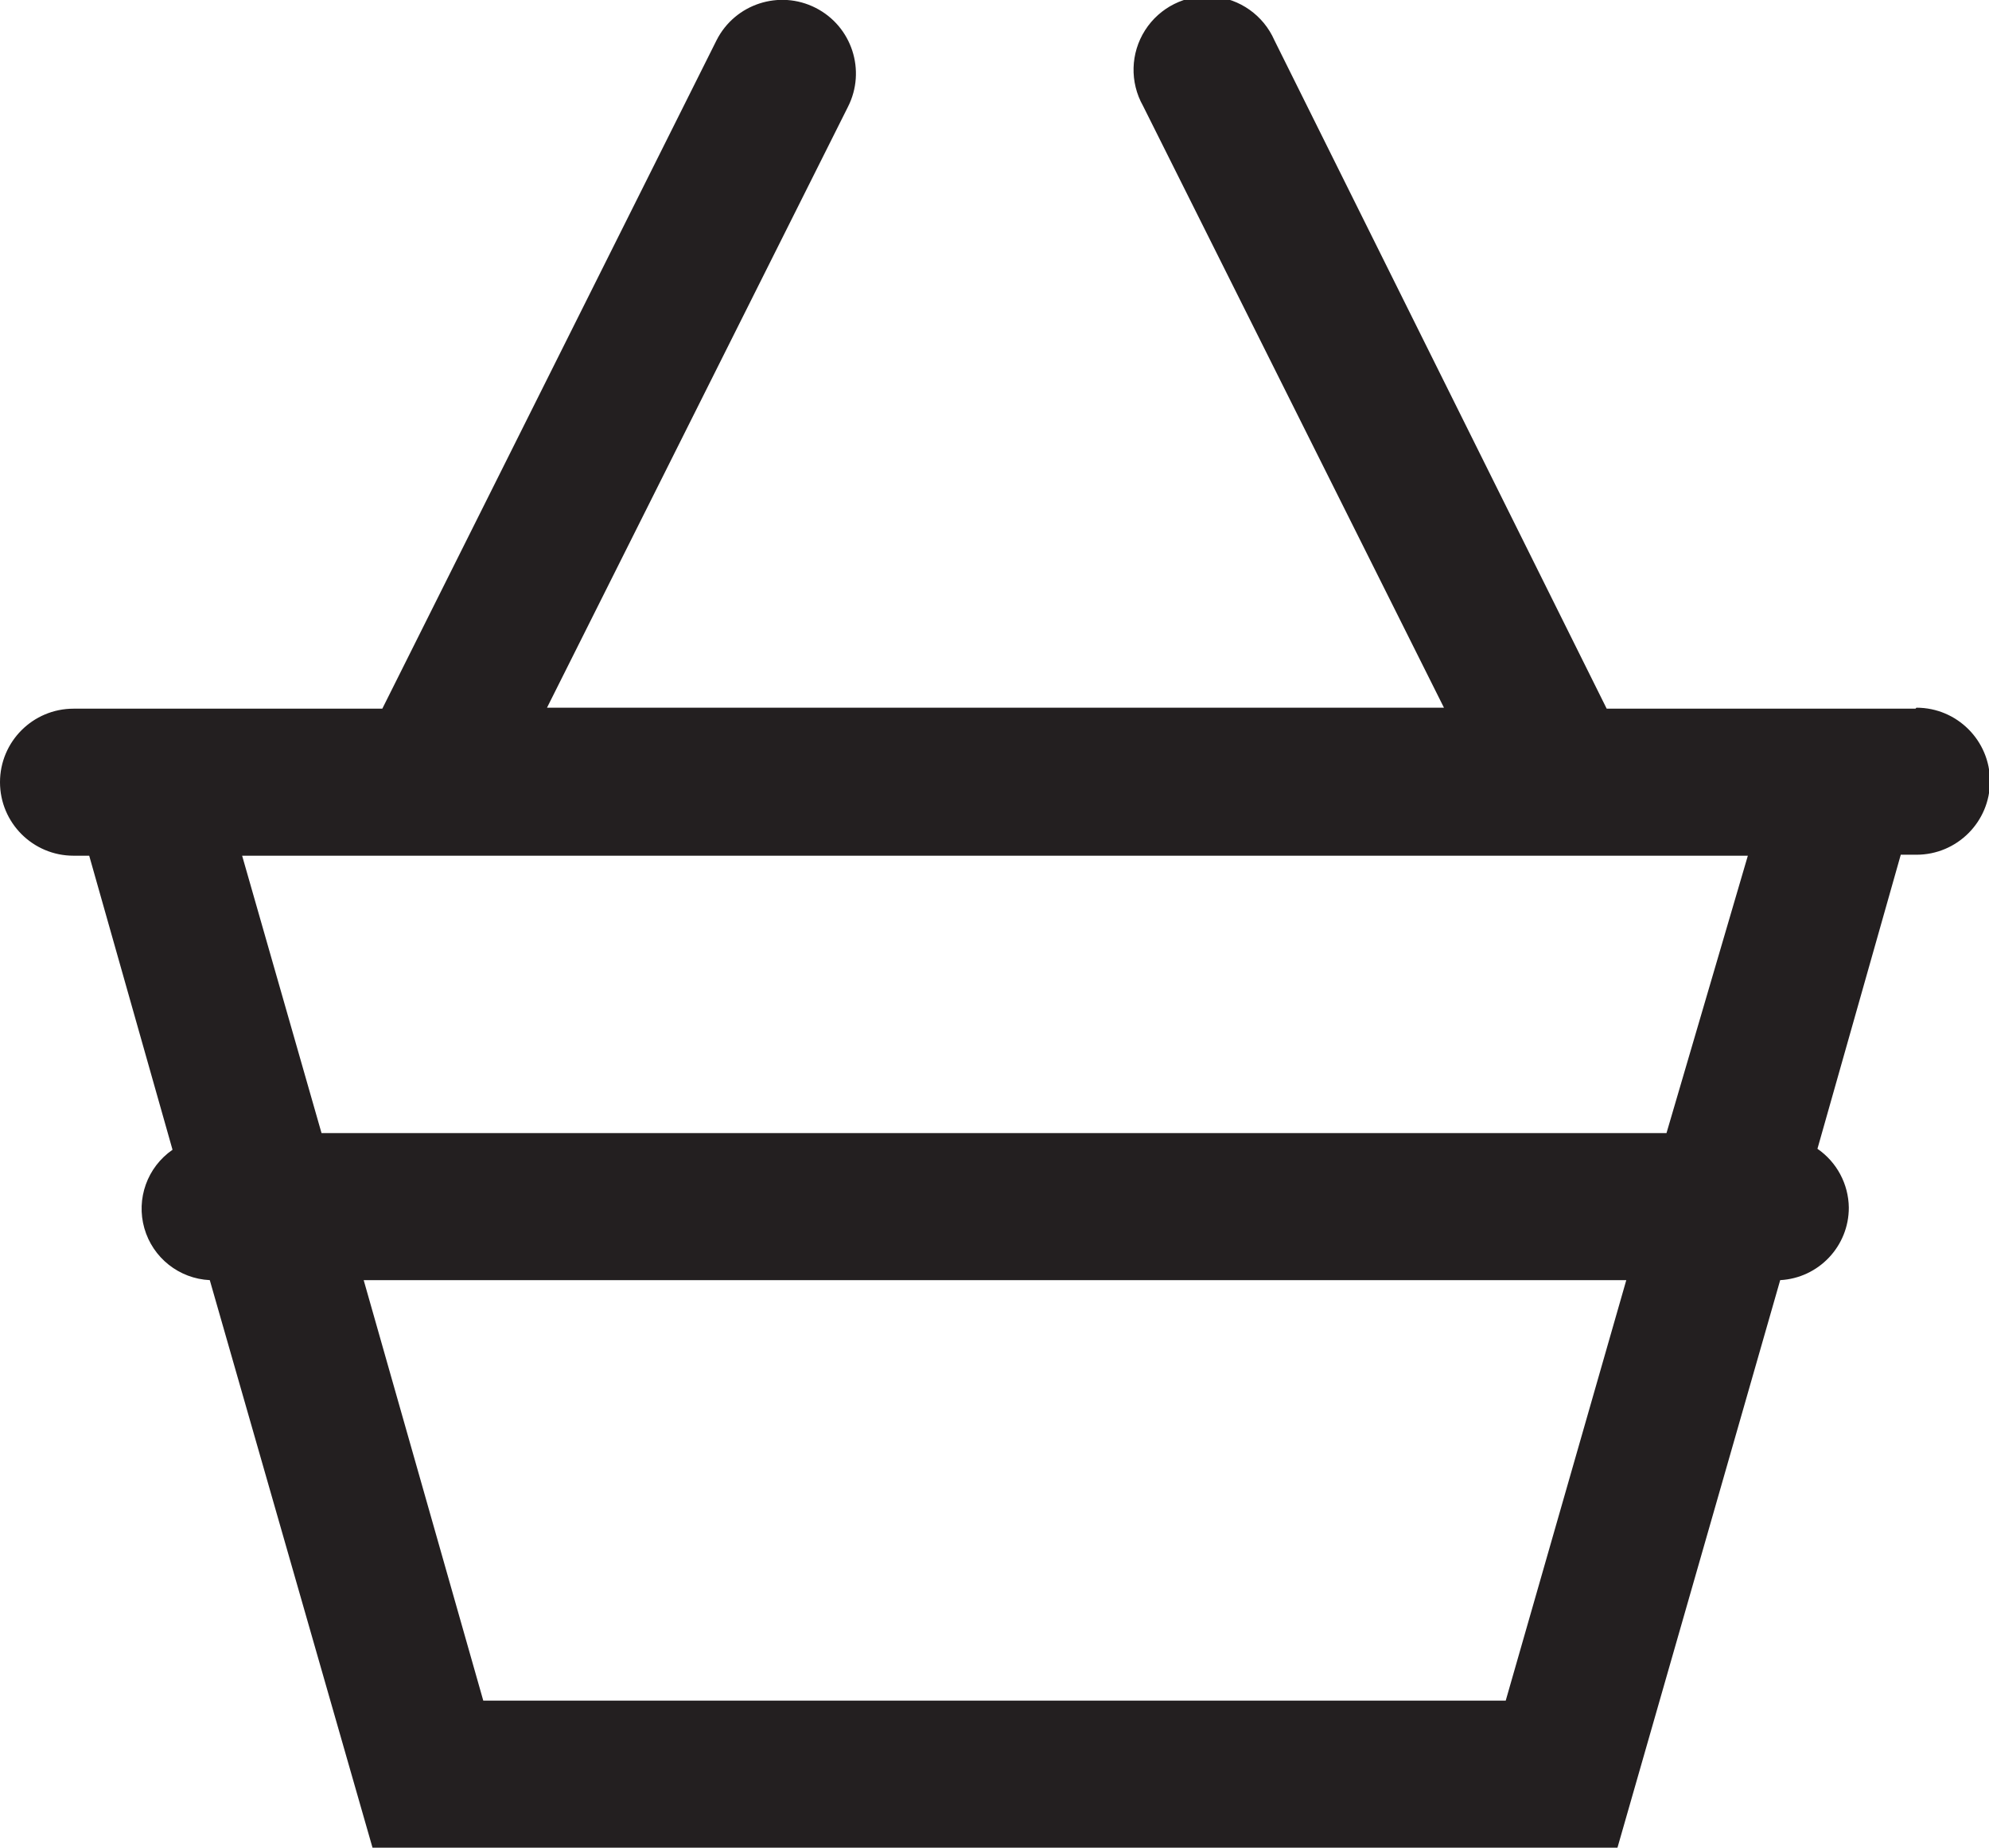
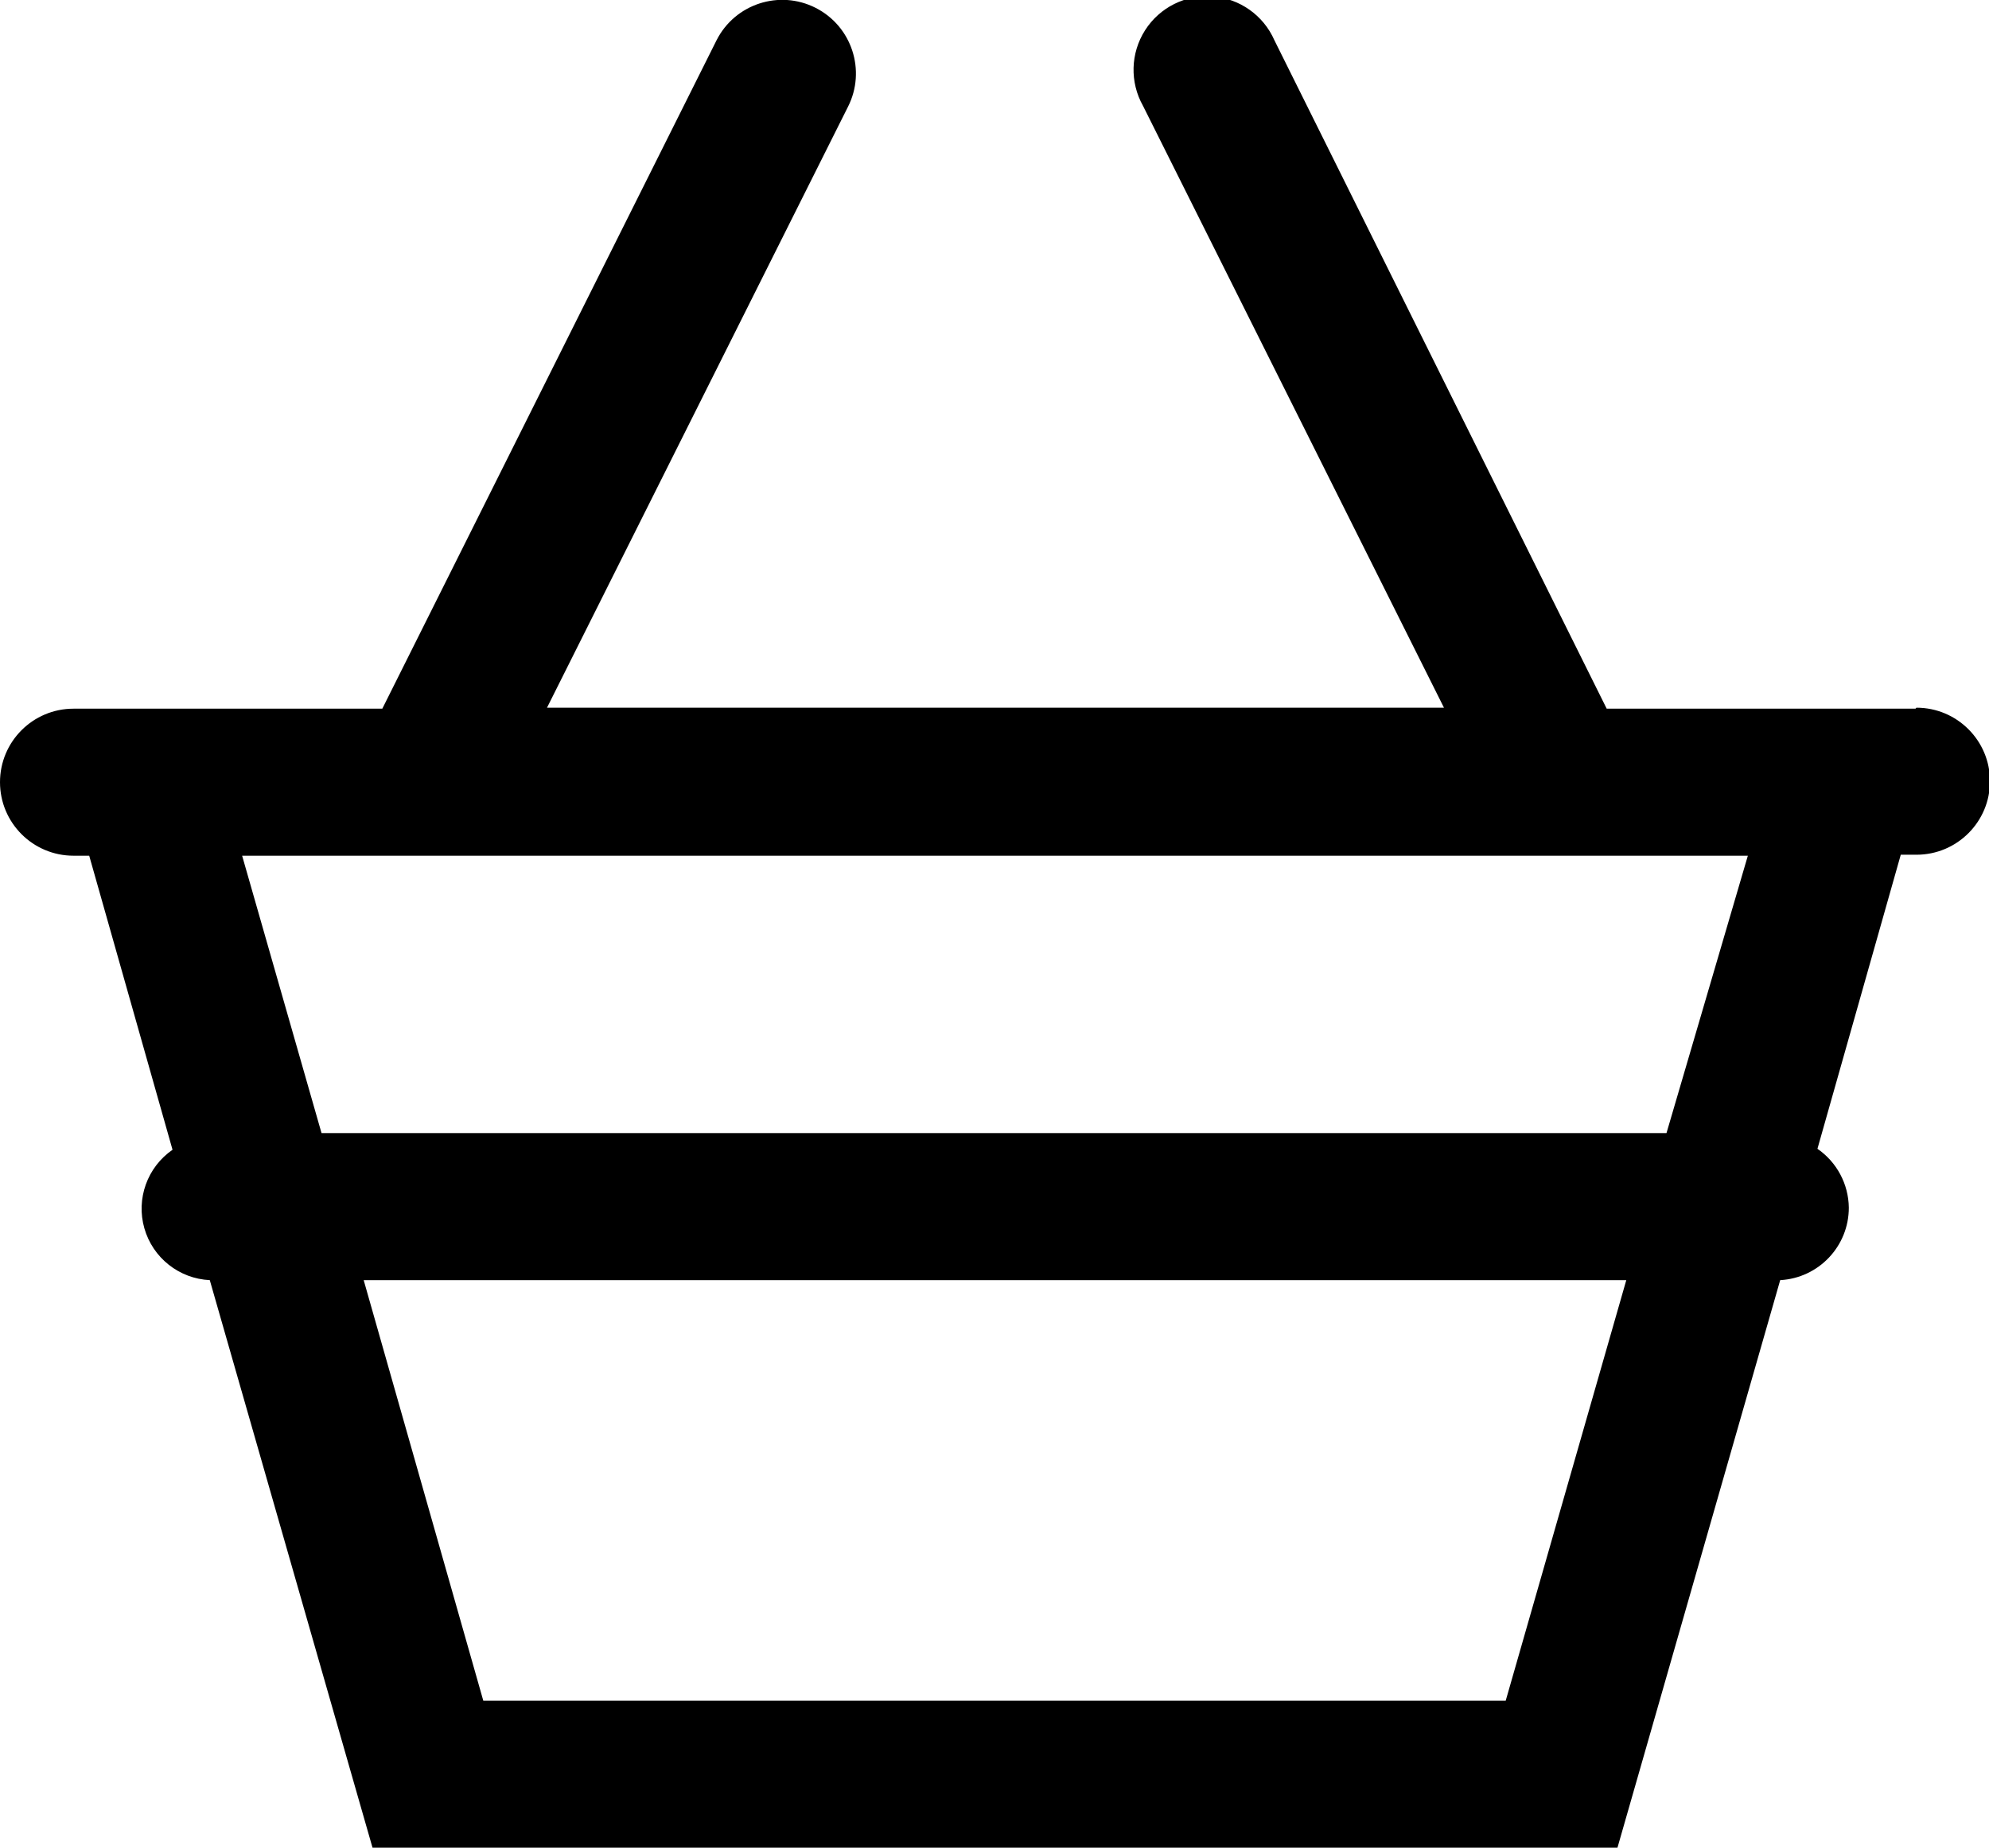
<svg xmlns="http://www.w3.org/2000/svg" id="Layer_1" data-name="Layer 1" viewBox="0 0 20.29 18.85">
-   <path d="M19.54,7.23H16.39L13,.41a.75.75,0,1,0-1.34.67l3.07,6.14H5.58L8.65,1.09A.75.75,0,1,0,7.31.41L3.9,7.23H.75a.75.75,0,1,0,0,1.5H.91l.85,3a.73.73,0,0,0,.38,1.33L3.8,18.85H16.5l1.66-5.79a.74.74,0,0,0,.7-.74.74.74,0,0,0-.32-.6l.85-3h.16a.75.75,0,0,0,0-1.5ZM15.36,17.35H4.93L3.71,13.06H16.59ZM17,11.56H3.28L2.47,8.73H17.83Z" transform="translate(0 0)" style="fill: #231f20;" />
+   <path d="M19.54,7.23H16.39L13,.41a.75.75,0,1,0-1.34.67l3.07,6.14H5.58L8.65,1.09A.75.75,0,1,0,7.31.41L3.9,7.23H.75a.75.75,0,1,0,0,1.5H.91l.85,3a.73.73,0,0,0,.38,1.33L3.8,18.85H16.5l1.66-5.79a.74.74,0,0,0,.7-.74.74.74,0,0,0-.32-.6l.85-3h.16a.75.75,0,0,0,0-1.5ZM15.36,17.35H4.93L3.71,13.06H16.59ZM17,11.56H3.28L2.47,8.73H17.83Z" transform="translate(0 0)" />
</svg>
